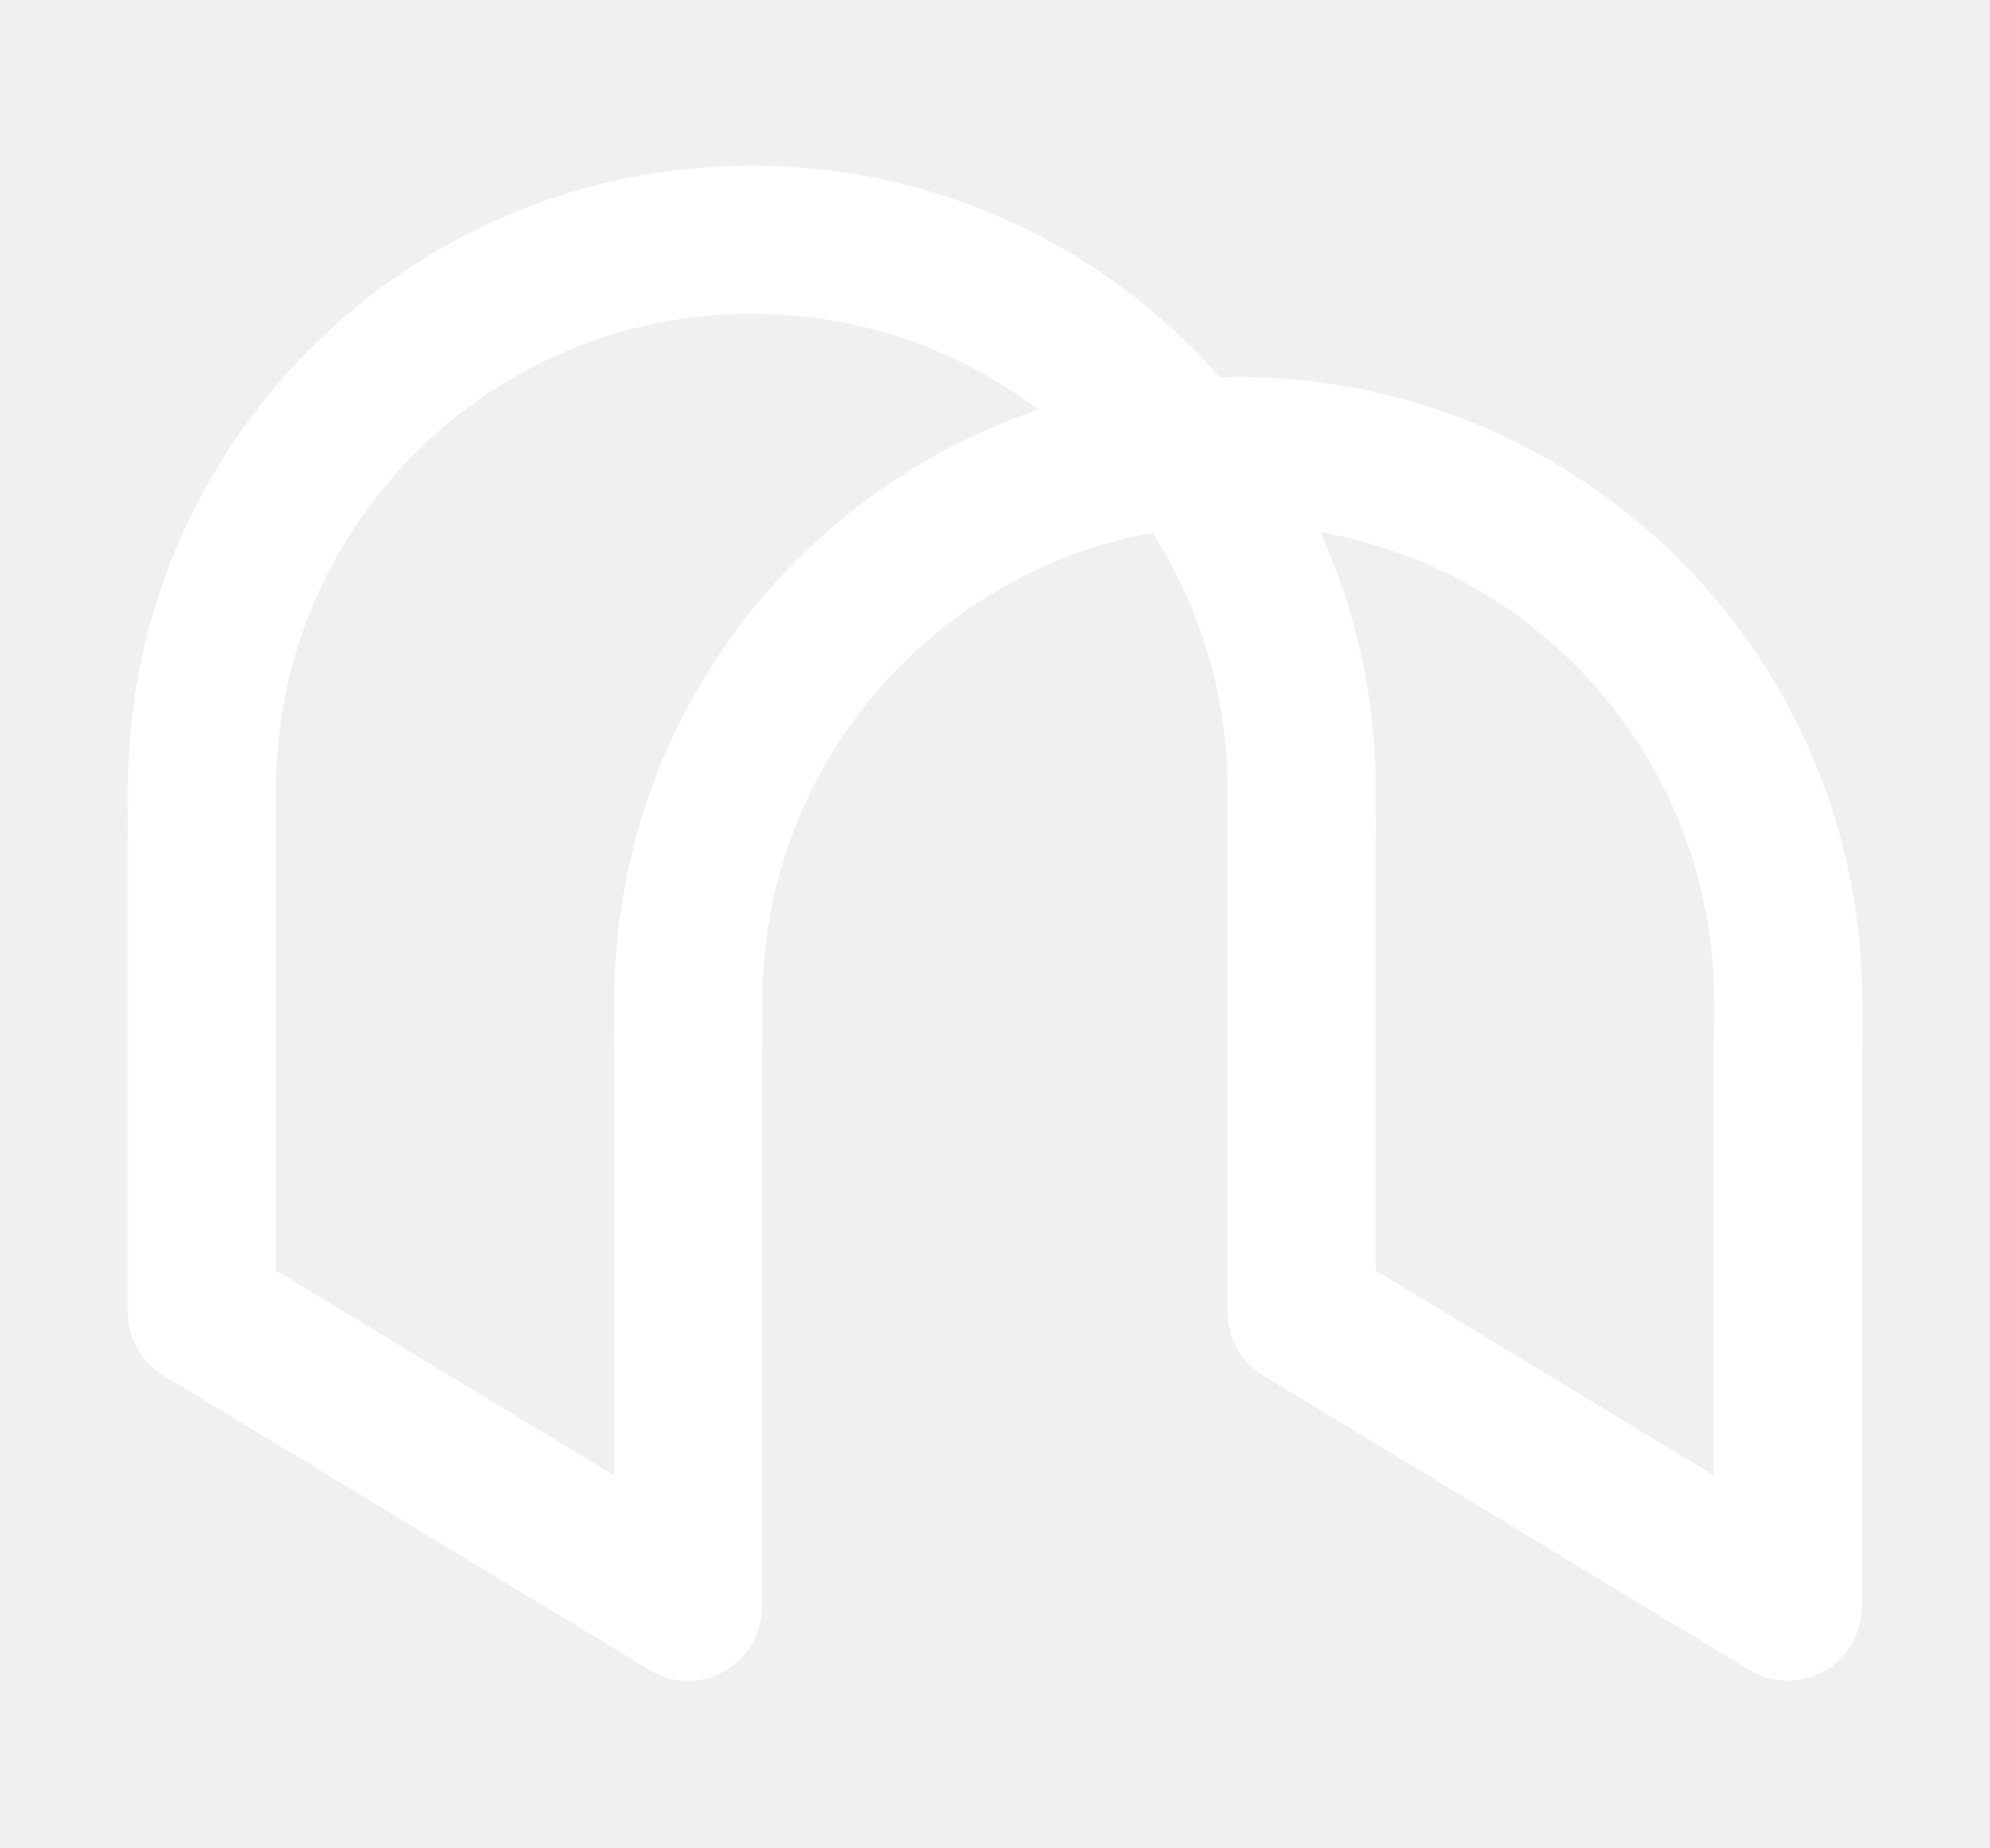
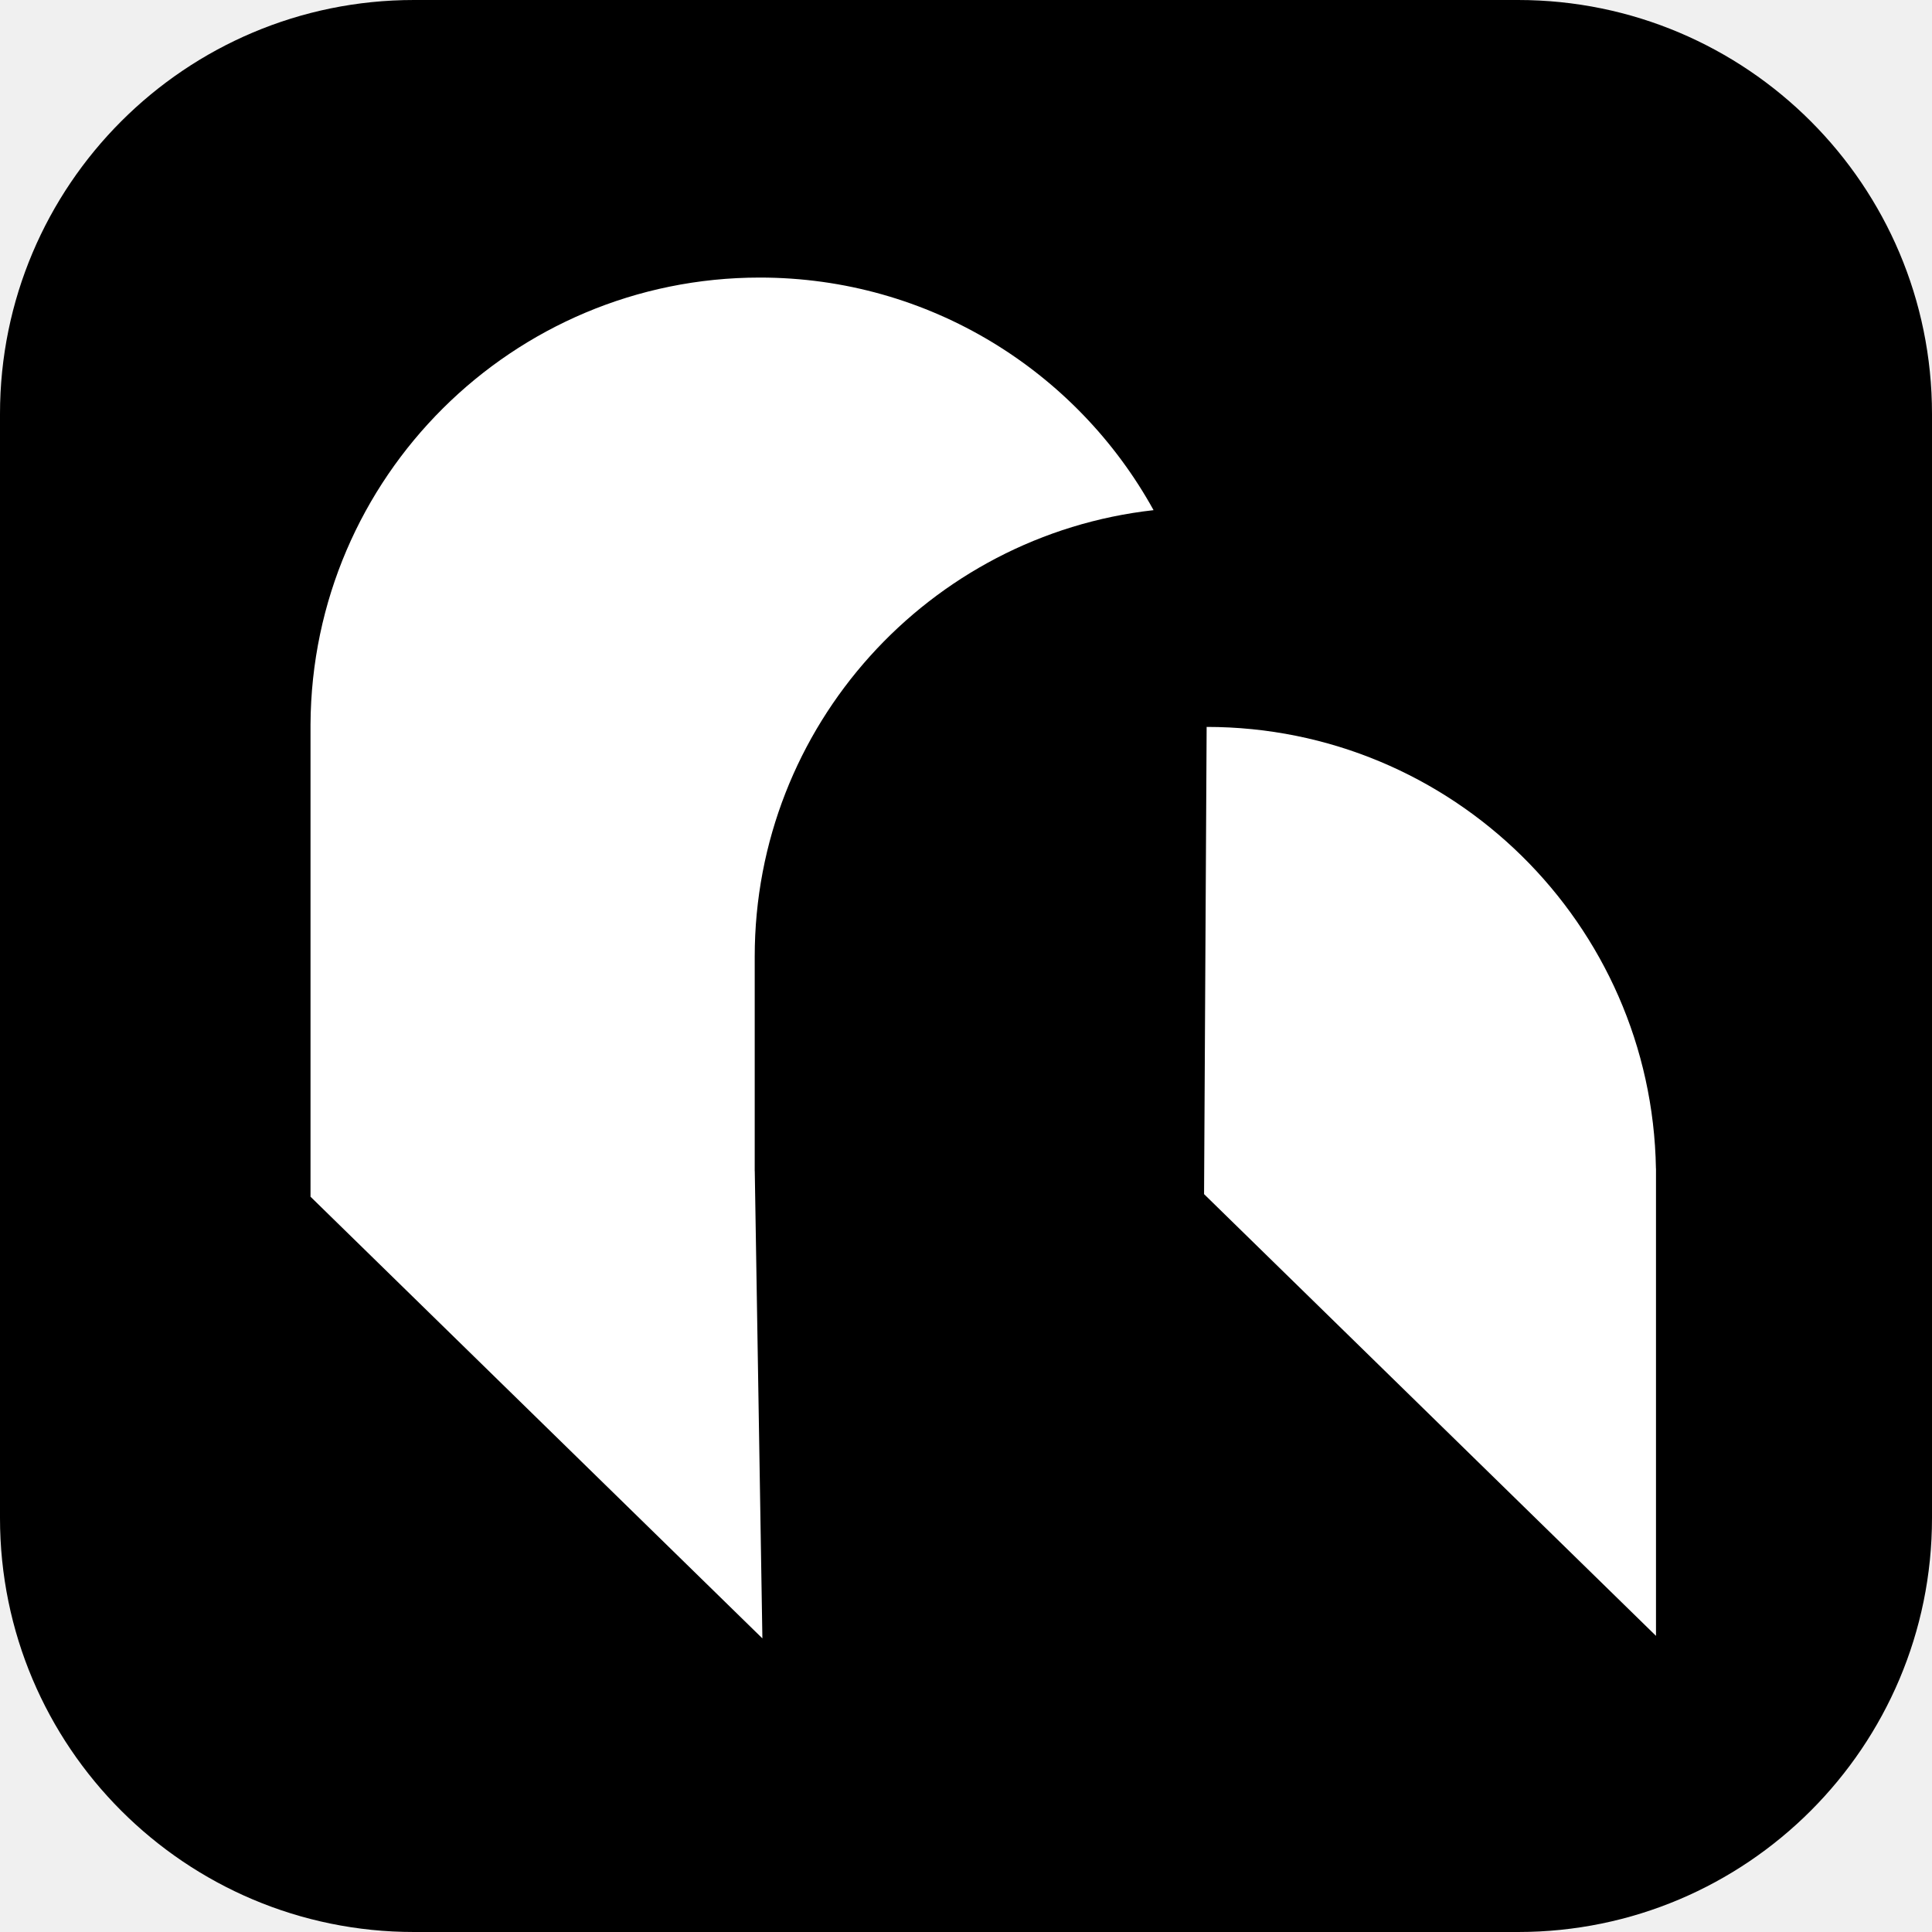
- <svg xmlns="http://www.w3.org/2000/svg" width="56" height="52" viewBox="0 0 56 52" fill="none">
-   <path d="M19.361 29.265V45.221L5.682 36.933V23.012" stroke="white" stroke-width="4.166" stroke-linecap="round" stroke-linejoin="round" />
-   <path d="M50.309 29.265V45.221L36.629 36.933V23.012" stroke="white" stroke-width="4.166" stroke-linecap="round" stroke-linejoin="round" />
-   <path d="M50.318 29.505V28.17C50.318 19.624 43.39 12.696 34.844 12.696V12.696C26.298 12.696 19.37 19.624 19.37 28.17V29.505" stroke="white" stroke-width="4.166" />
-   <path d="M36.629 23.554V22.218C36.629 13.672 29.701 6.745 21.155 6.745V6.745C12.609 6.745 5.682 13.672 5.682 22.218V23.554" stroke="white" stroke-width="4.166" />
+ <svg xmlns="http://www.w3.org/2000/svg" width="36" height="36" viewBox="0 0 36 36" fill="none">
+   <path d="M0 7.714C0 3.454 3.454 0 7.714 0H28.286C32.546 0 36 3.454 36 7.714V28.286C36 32.546 32.546 36 28.286 36H7.714C3.454 36 0 32.546 0 28.286V7.714Z" fill="black" />
+   <path fill-rule="evenodd" clip-rule="evenodd" d="M30.856 21.774C30.779 17.216 27.06 13.545 22.484 13.545L22.484 13.545L22.436 22.251L30.857 30.482V21.776L30.856 21.774Z" fill="white" />
+   <path fill-rule="evenodd" clip-rule="evenodd" d="M21.495 9.506C17.314 9.974 14.063 13.521 14.063 17.827V21.823L14.064 21.823L14.206 30.529L5.786 22.299V13.58C5.786 13.568 5.786 13.557 5.786 13.545C5.786 13.534 5.786 13.522 5.786 13.511V13.498L5.786 13.498C5.811 8.895 9.55 5.172 14.159 5.172C17.318 5.172 20.069 6.922 21.495 9.506Z" fill="white" />
</svg>
